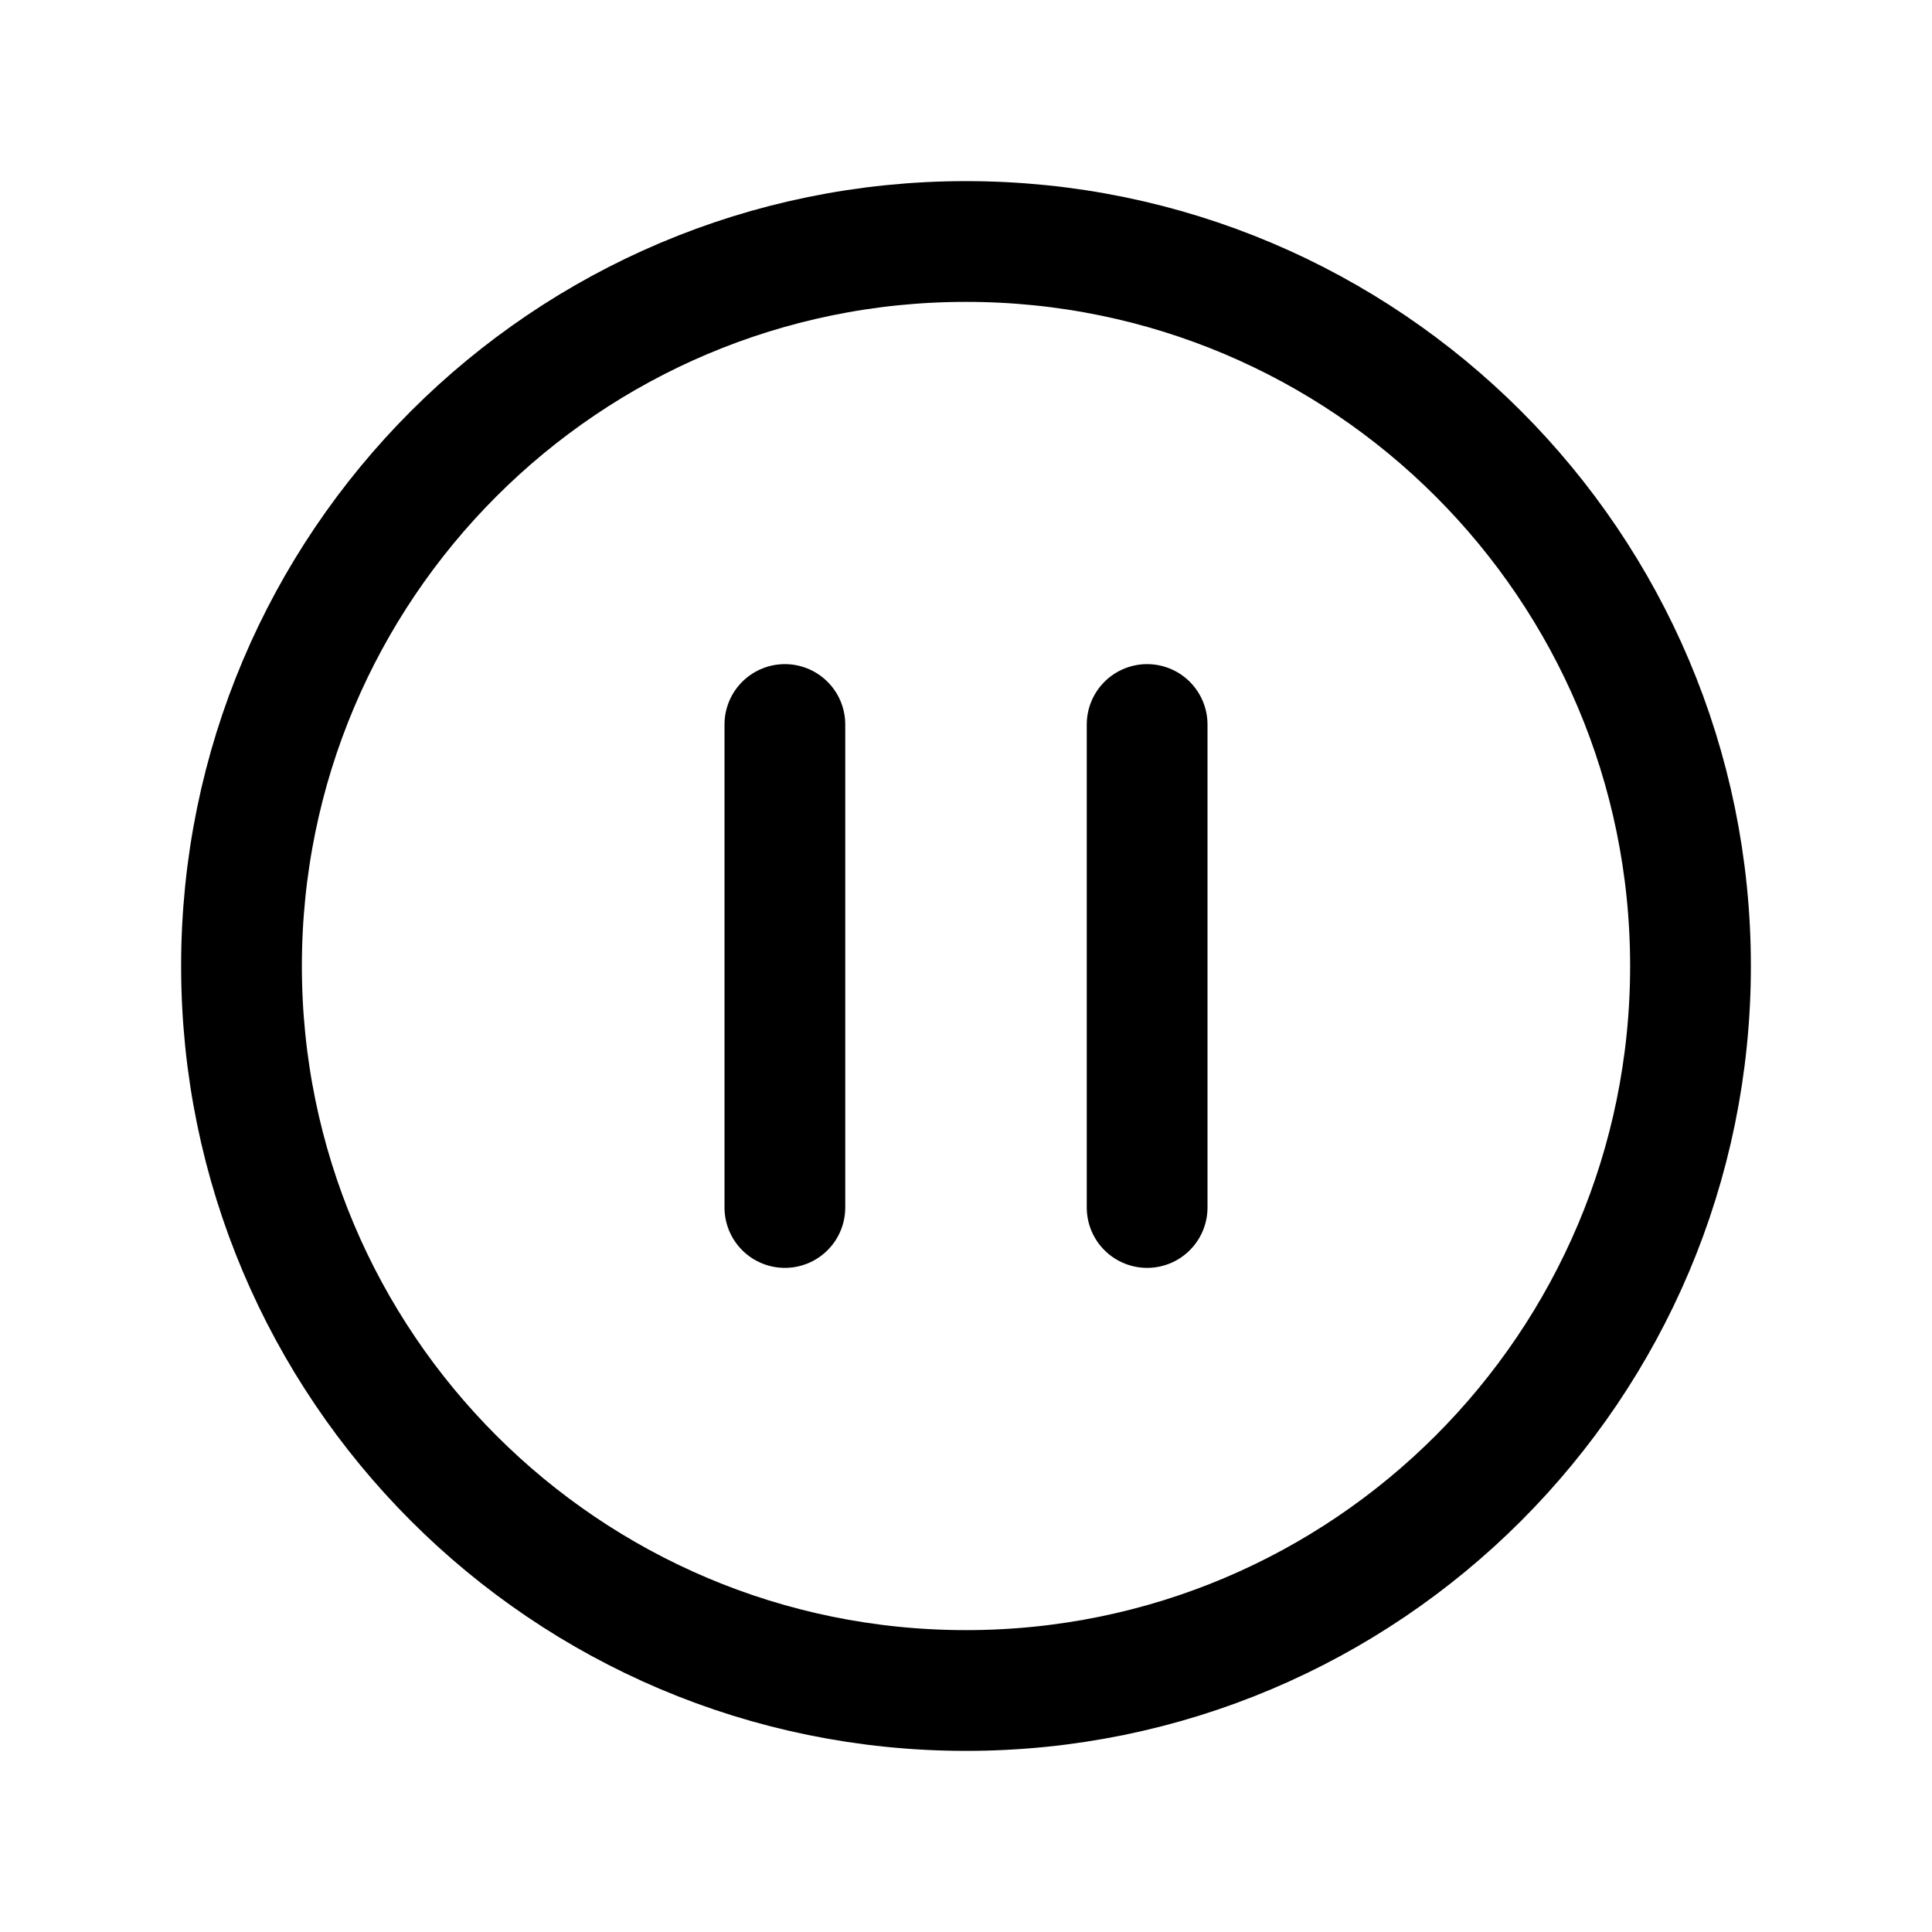
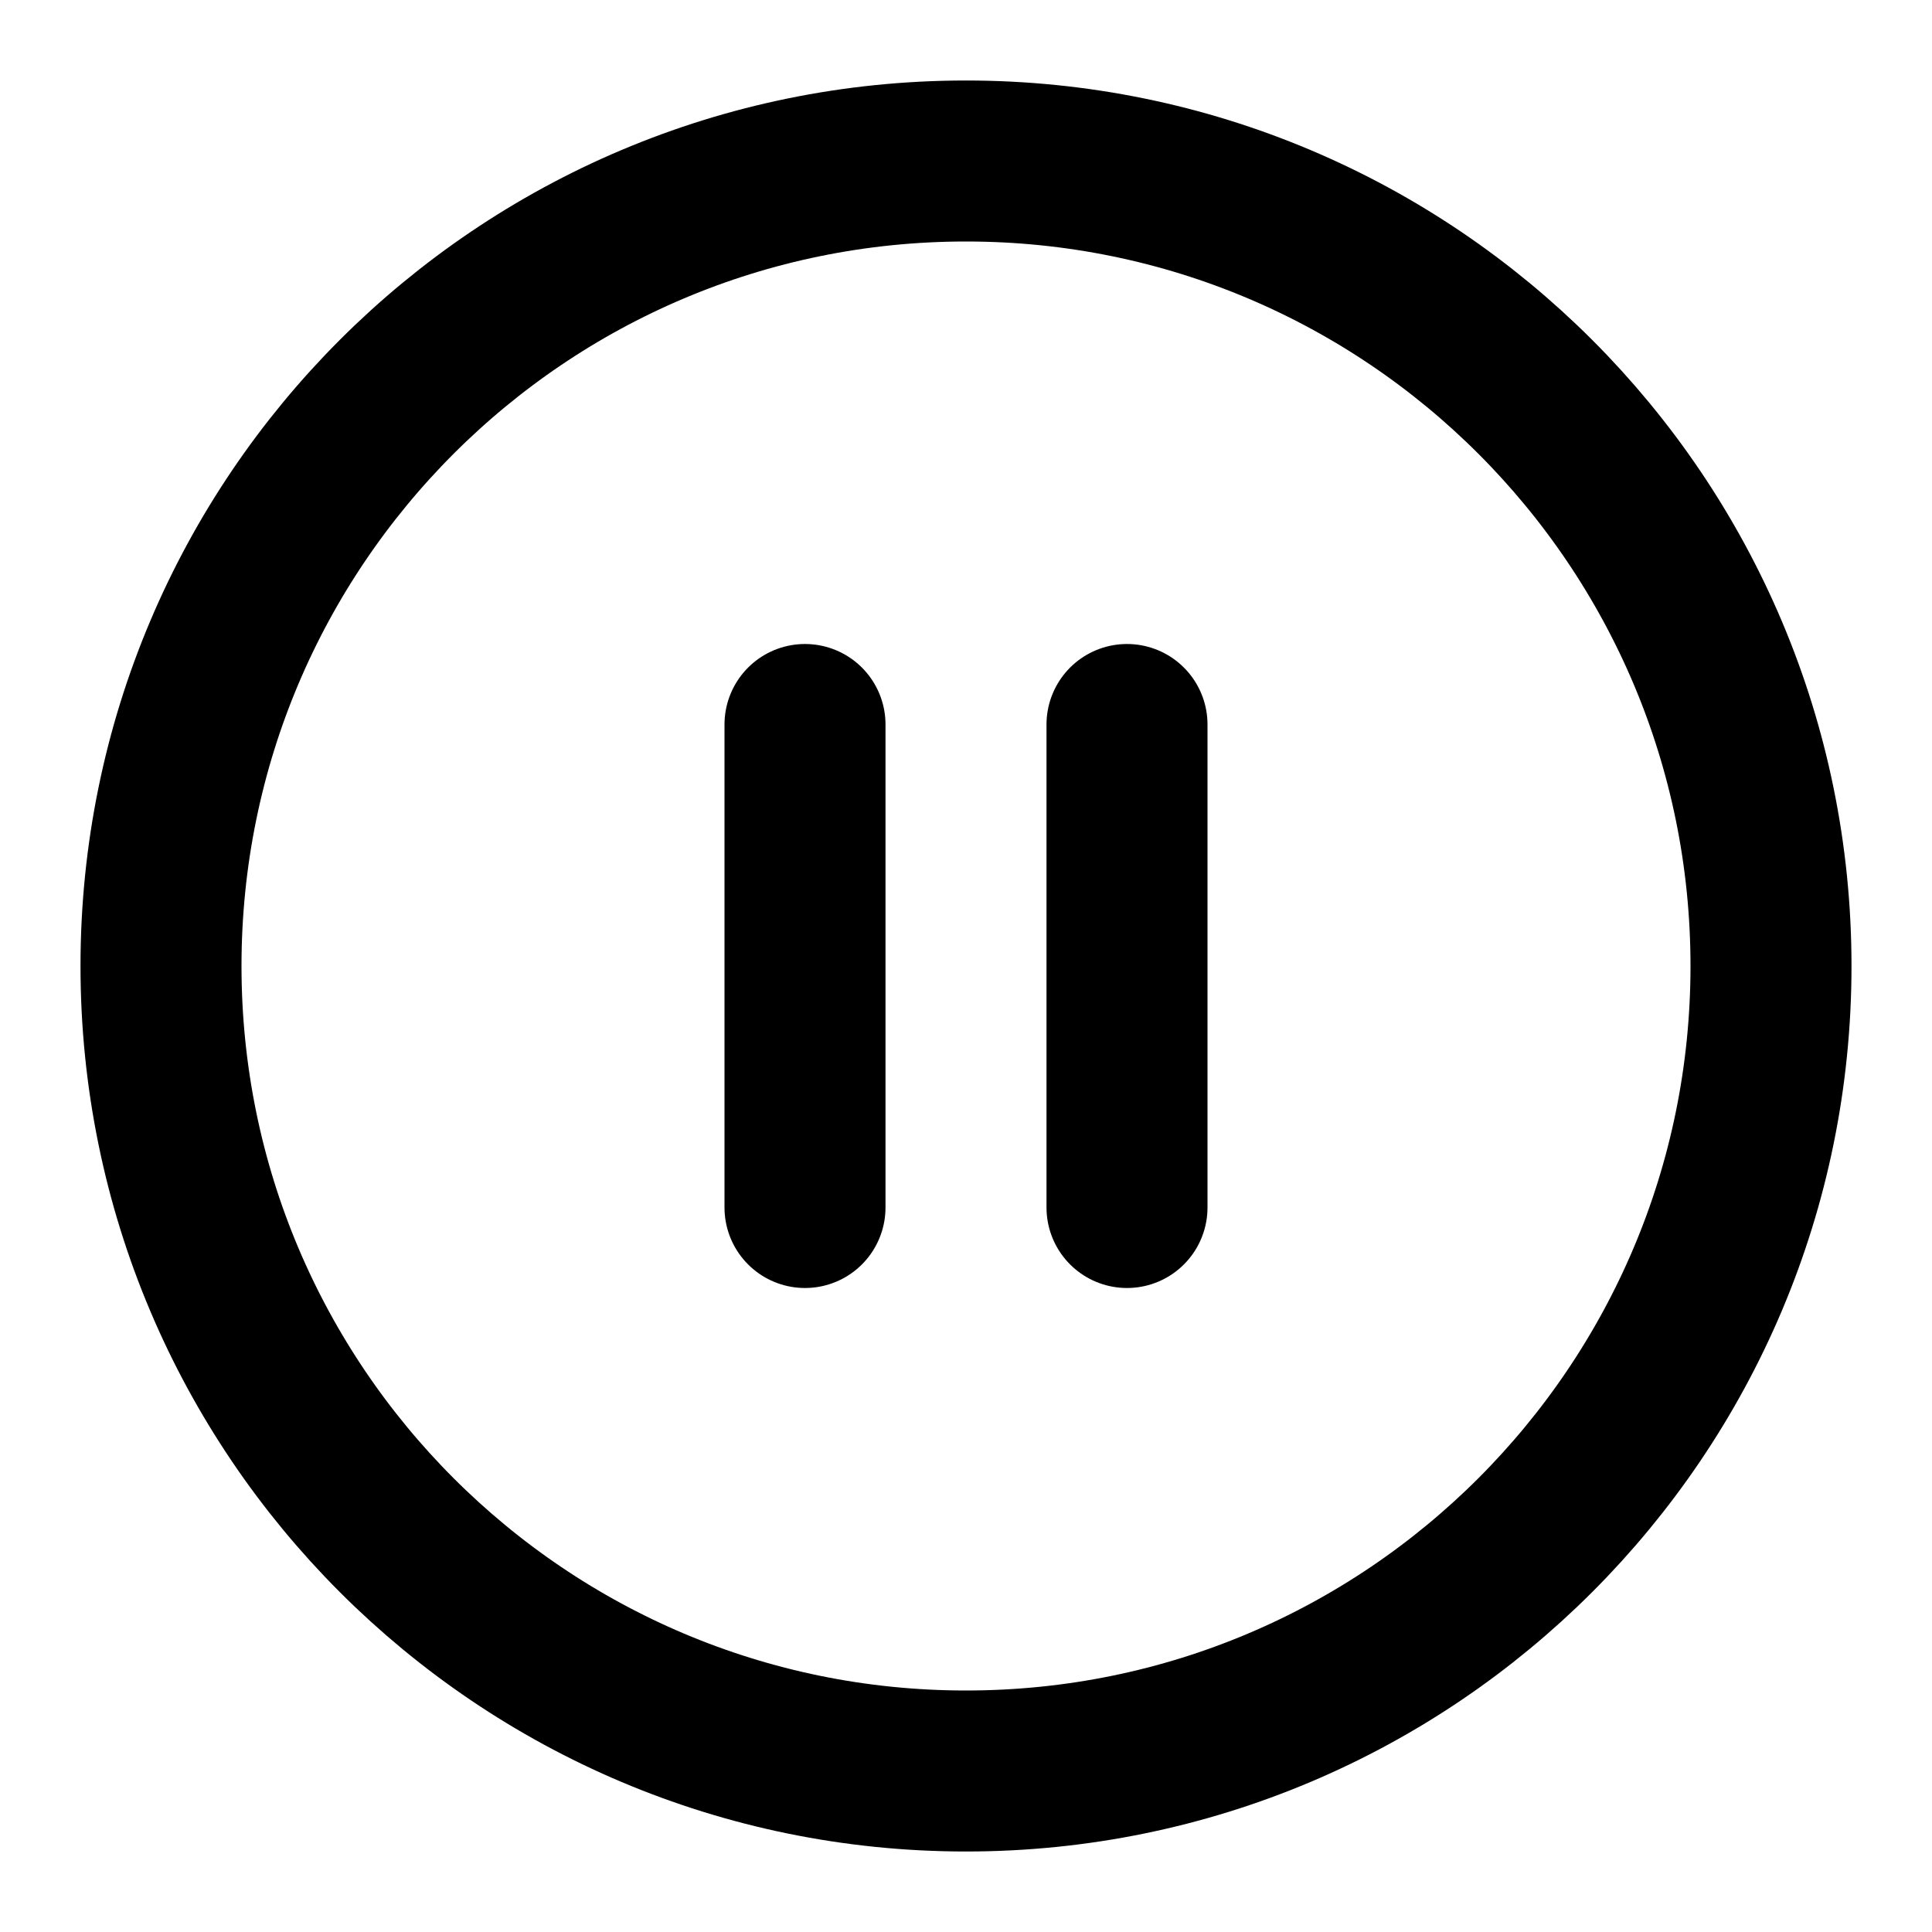
- <svg xmlns="http://www.w3.org/2000/svg" fill="none" viewBox="0 0 24 24" stroke-width="1.5" stroke="currentColor" aria-hidden="true" data-slot="icon">
-   <path stroke-linecap="round" stroke-linejoin="round" d="M14.25 9v6m-4.5 0V9M21 12a9 9 0 1 1-18 0 9 9 0 0 1 18 0Z" />
+ <svg xmlns="http://www.w3.org/2000/svg" class="lucide lucide-pause-circle" width="24" height="24" viewBox="0 0 24 24" fill="none" stroke="currentColor" stroke-width="2" stroke-linecap="round" stroke-linejoin="round">
+   <circle cx="12" cy="12" r="10" />
+   <line x1="10" x2="10" y1="15" y2="9" />
+   <line x1="14" x2="14" y1="15" y2="9" />
</svg>
